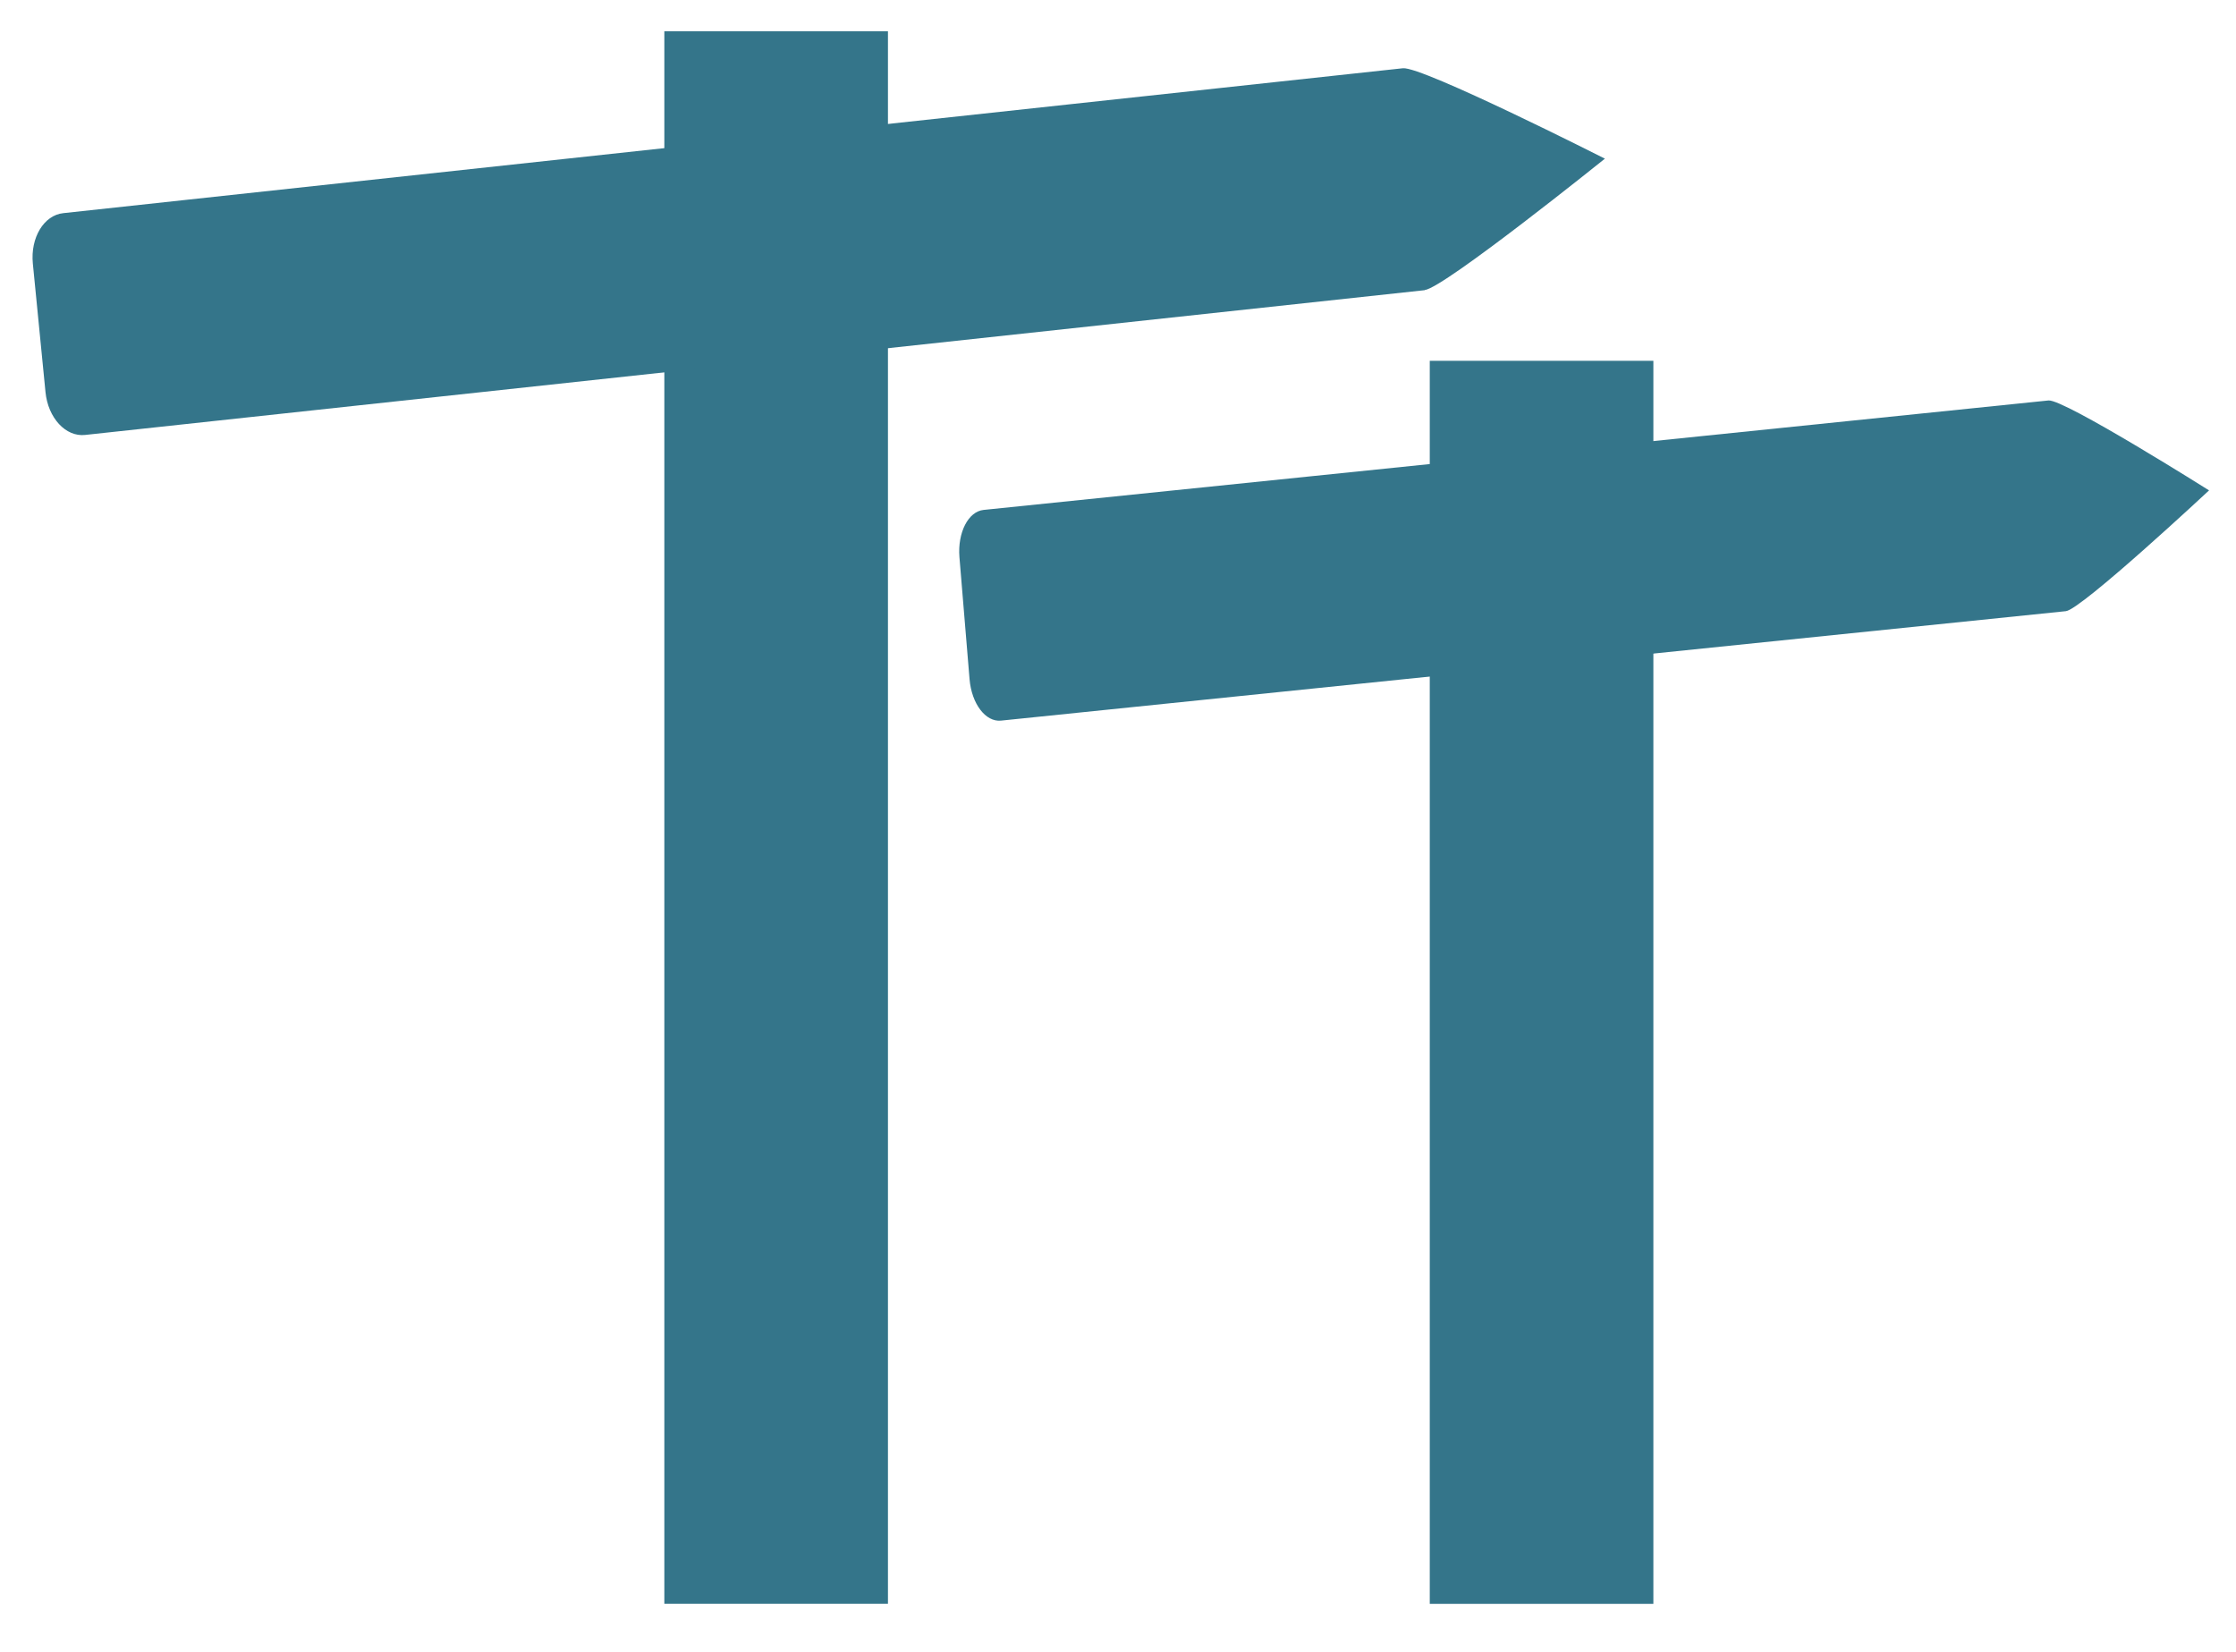
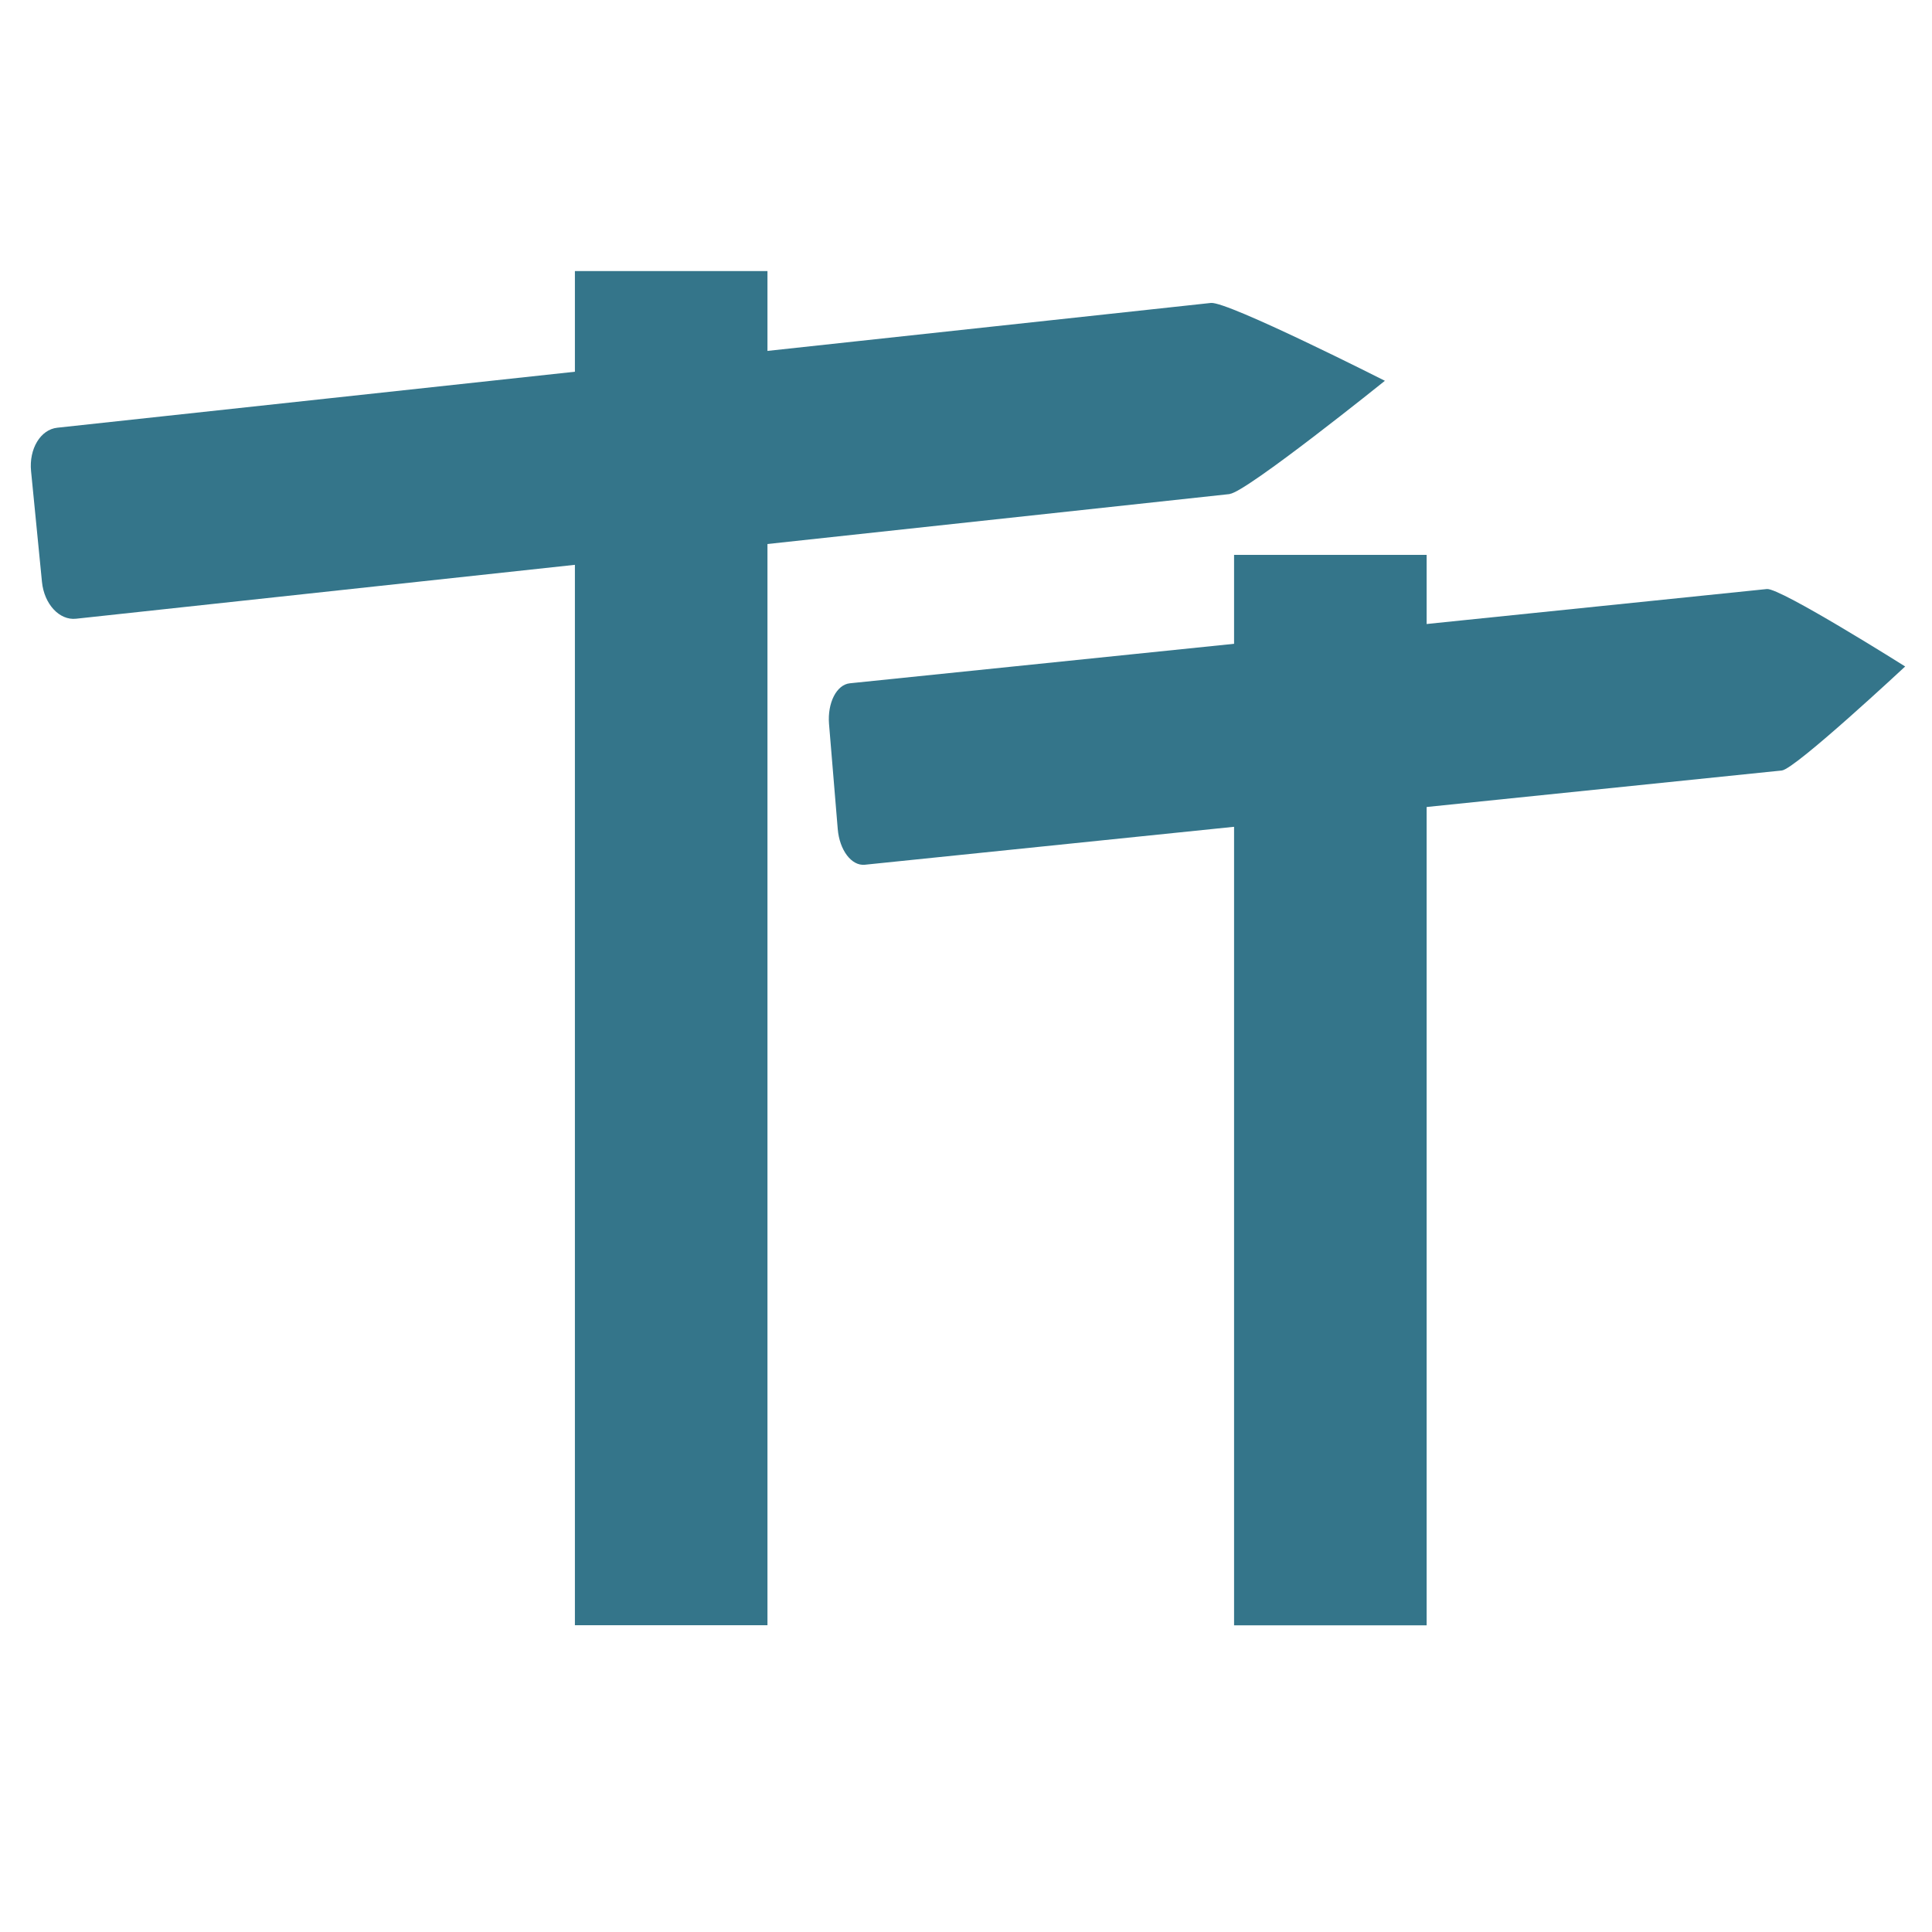
- <svg xmlns="http://www.w3.org/2000/svg" width="18.55mm" height="13.7mm" viewBox="0 0 18.55 13.7" version="1.1" id="svg5">
+ <svg xmlns="http://www.w3.org/2000/svg" width="64" height="64" viewBox="0 0 16.933 16.933" version="1.1" id="svg5">
  <defs id="defs2" />
  <g id="layer1">
-     <g id="g21378" transform="translate(-3.496533,-2.645833)">
+     <g id="g21378" transform="matrix(0.9098086,0,0,0.9098086,-3.156833,-0.2671853)">
      <rect style="fill:#34758a;fill-opacity:1;stroke:#34758a;stroke-width:0;stroke-linecap:square;stroke-linejoin:bevel;stroke-miterlimit:4;stroke-dasharray:none;stroke-opacity:1;stop-color:#000000" id="rect21374" width="1.855" height="13.045" x="9.008" y="2.905" />
      <path id="path21376" style="fill:#34758a;stroke:#34758a;stroke-width:0;stroke-linecap:square;stroke-linejoin:bevel;stop-color:#000000" d="M 15.317,5.053 4.203,6.254 C 4.042,6.272 3.895,6.113 3.874,5.899 L 3.769,4.832 C 3.748,4.618 3.86,4.431 4.022,4.414 L 15.135,3.212 c 0.161,-0.017 1.676,0.75 1.676,0.75 0,0 -1.334,1.073 -1.495,1.09 z" />
    </g>
-     <g id="g21470" transform="translate(2.853467,-2.645833)">
+     <g id="g21470" transform="matrix(0.9098086,0,0,0.9098086,2.620452,-0.2671853)">
      <rect style="fill:#34758a;fill-opacity:1;stroke:#34758a;stroke-width:0;stroke-linecap:square;stroke-linejoin:bevel;stroke-miterlimit:4;stroke-dasharray:none;stroke-opacity:1;stop-color:#000000" id="rect21466" width="1.855" height="10.312" x="9.008" y="5.639" />
      <path id="path21468" style="fill:#34758a;stroke:#34758a;stroke-width:0;stroke-linecap:square;stroke-linejoin:bevel;stop-color:#000000" d="M 14.285,7.716 5.451,8.624 C 5.323,8.637 5.207,8.484 5.19,8.28 L 5.106,7.267 C 5.09,7.064 5.179,6.889 5.307,6.876 L 14.141,5.968 c 0.128,-0.013 1.332,0.746 1.332,0.746 0,0 -1.06,0.989 -1.188,1.002 z" />
    </g>
  </g>
</svg>
